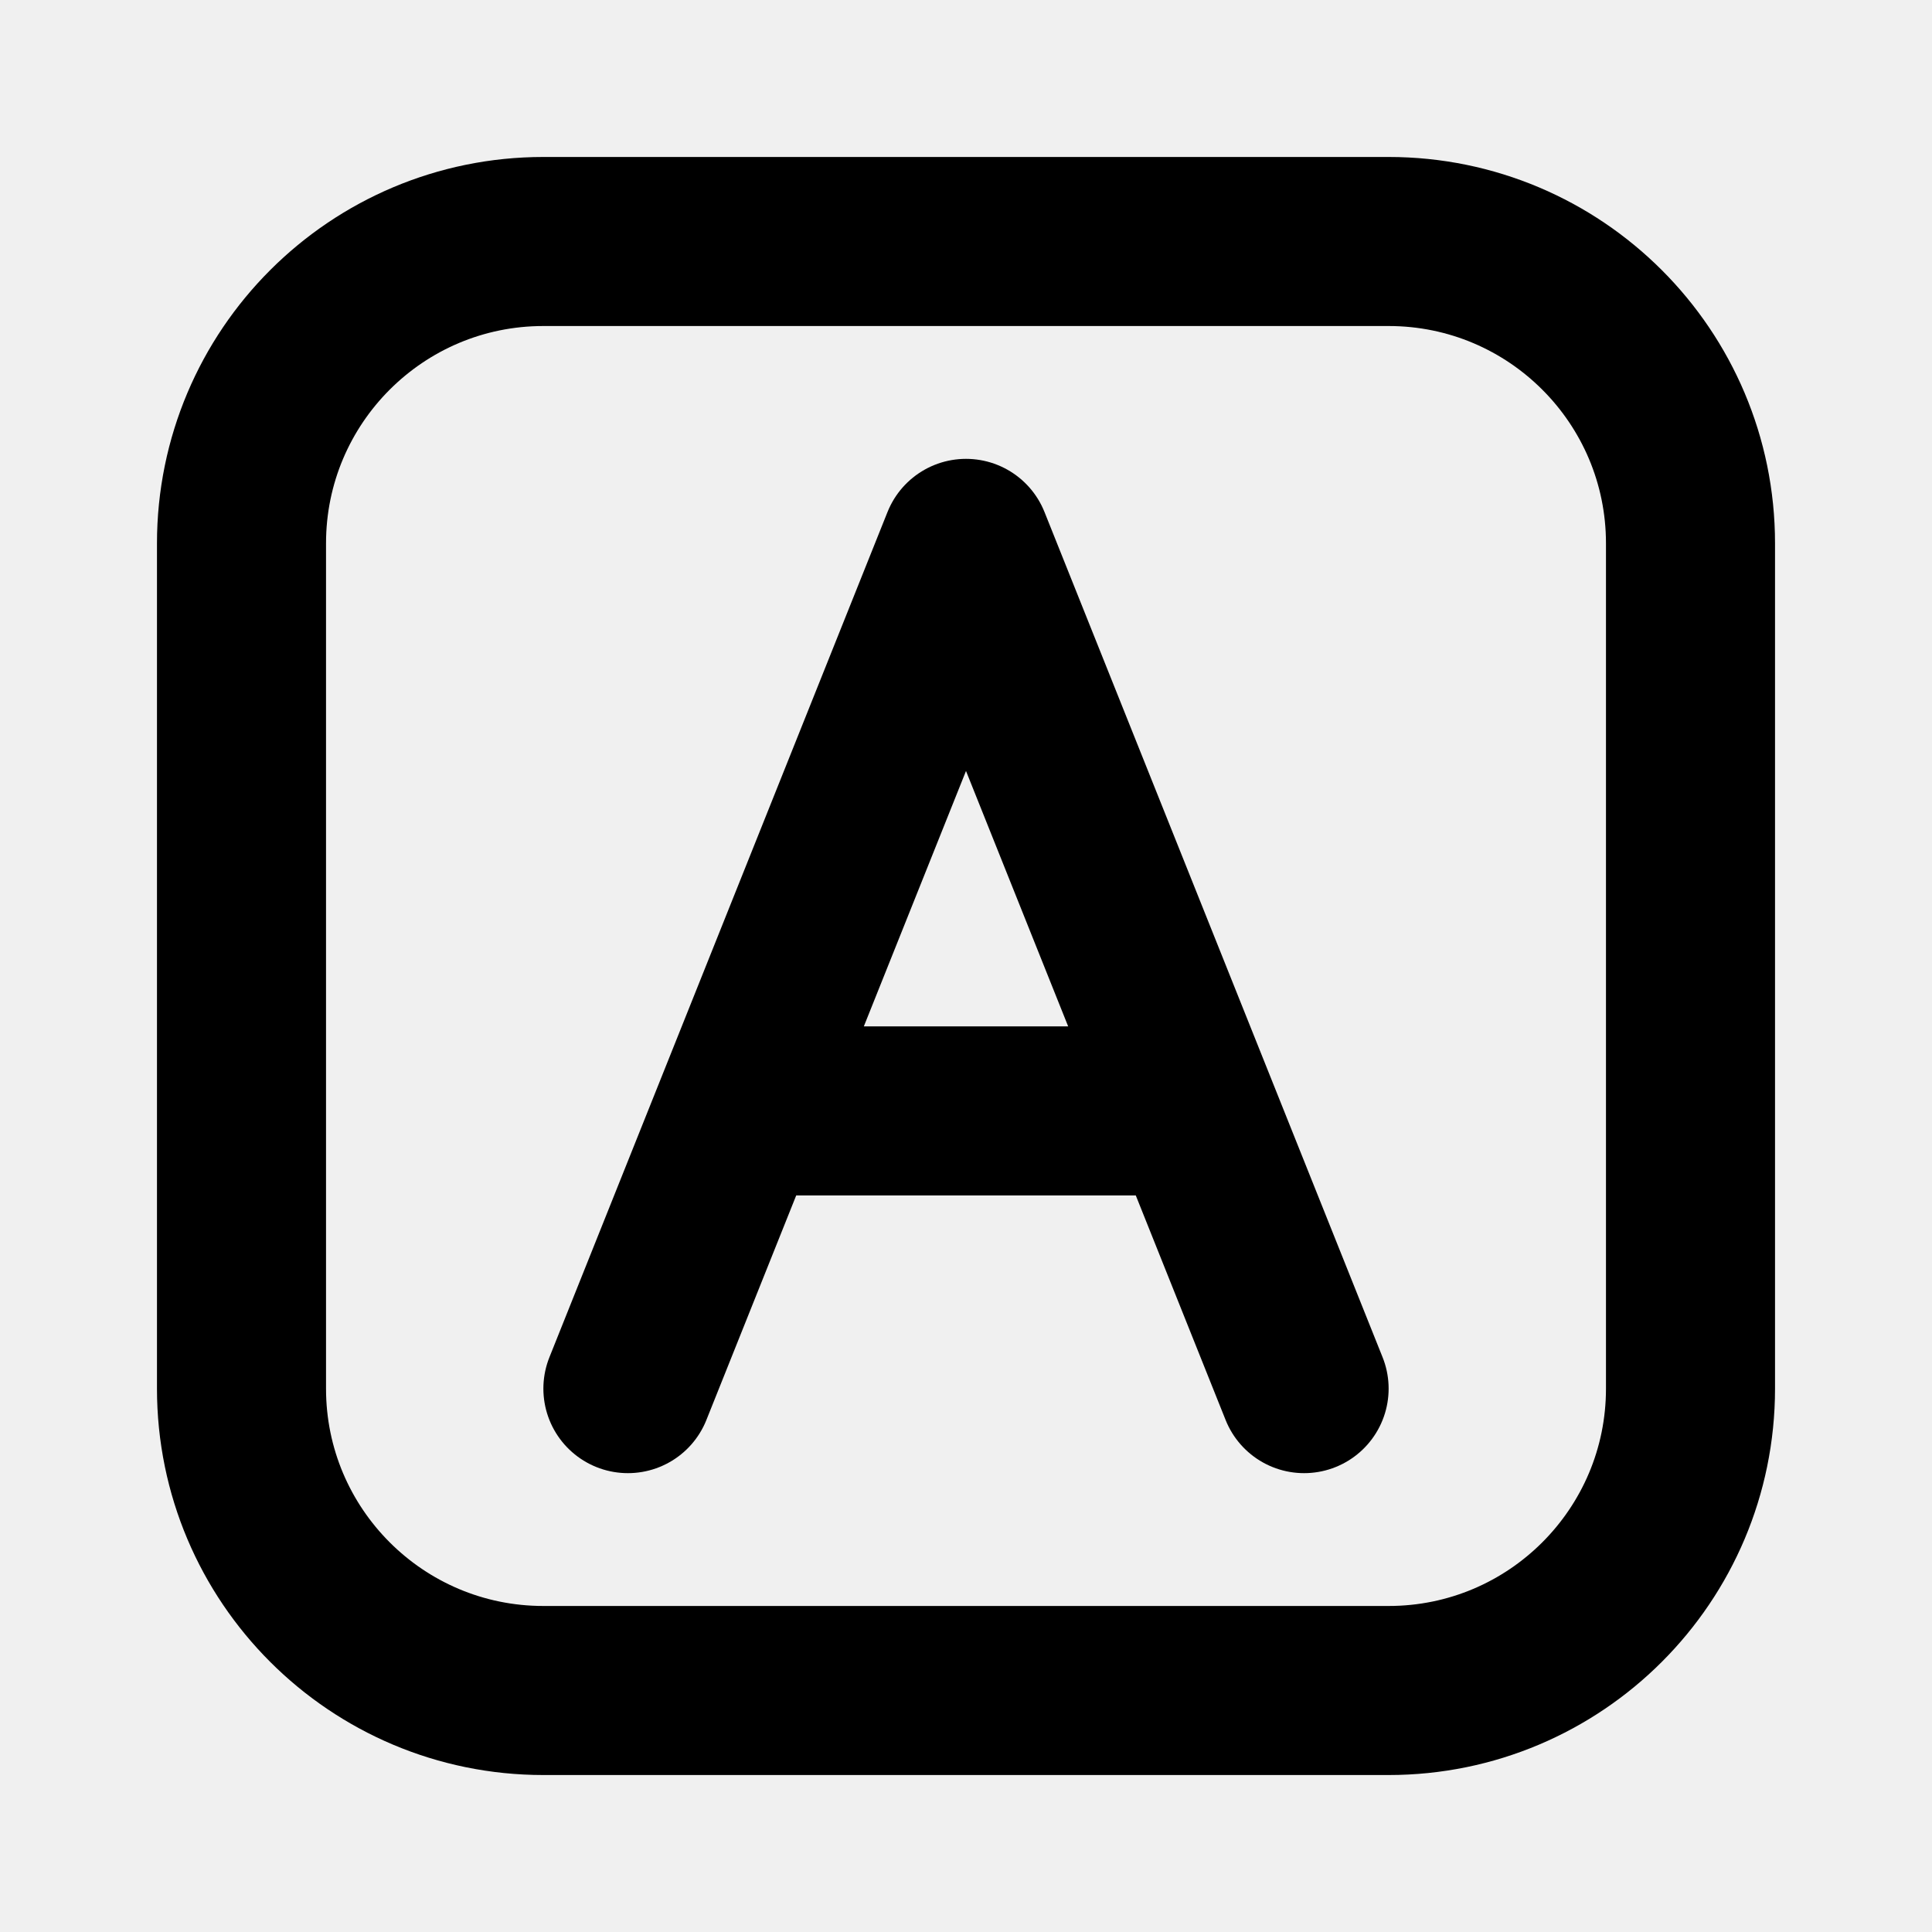
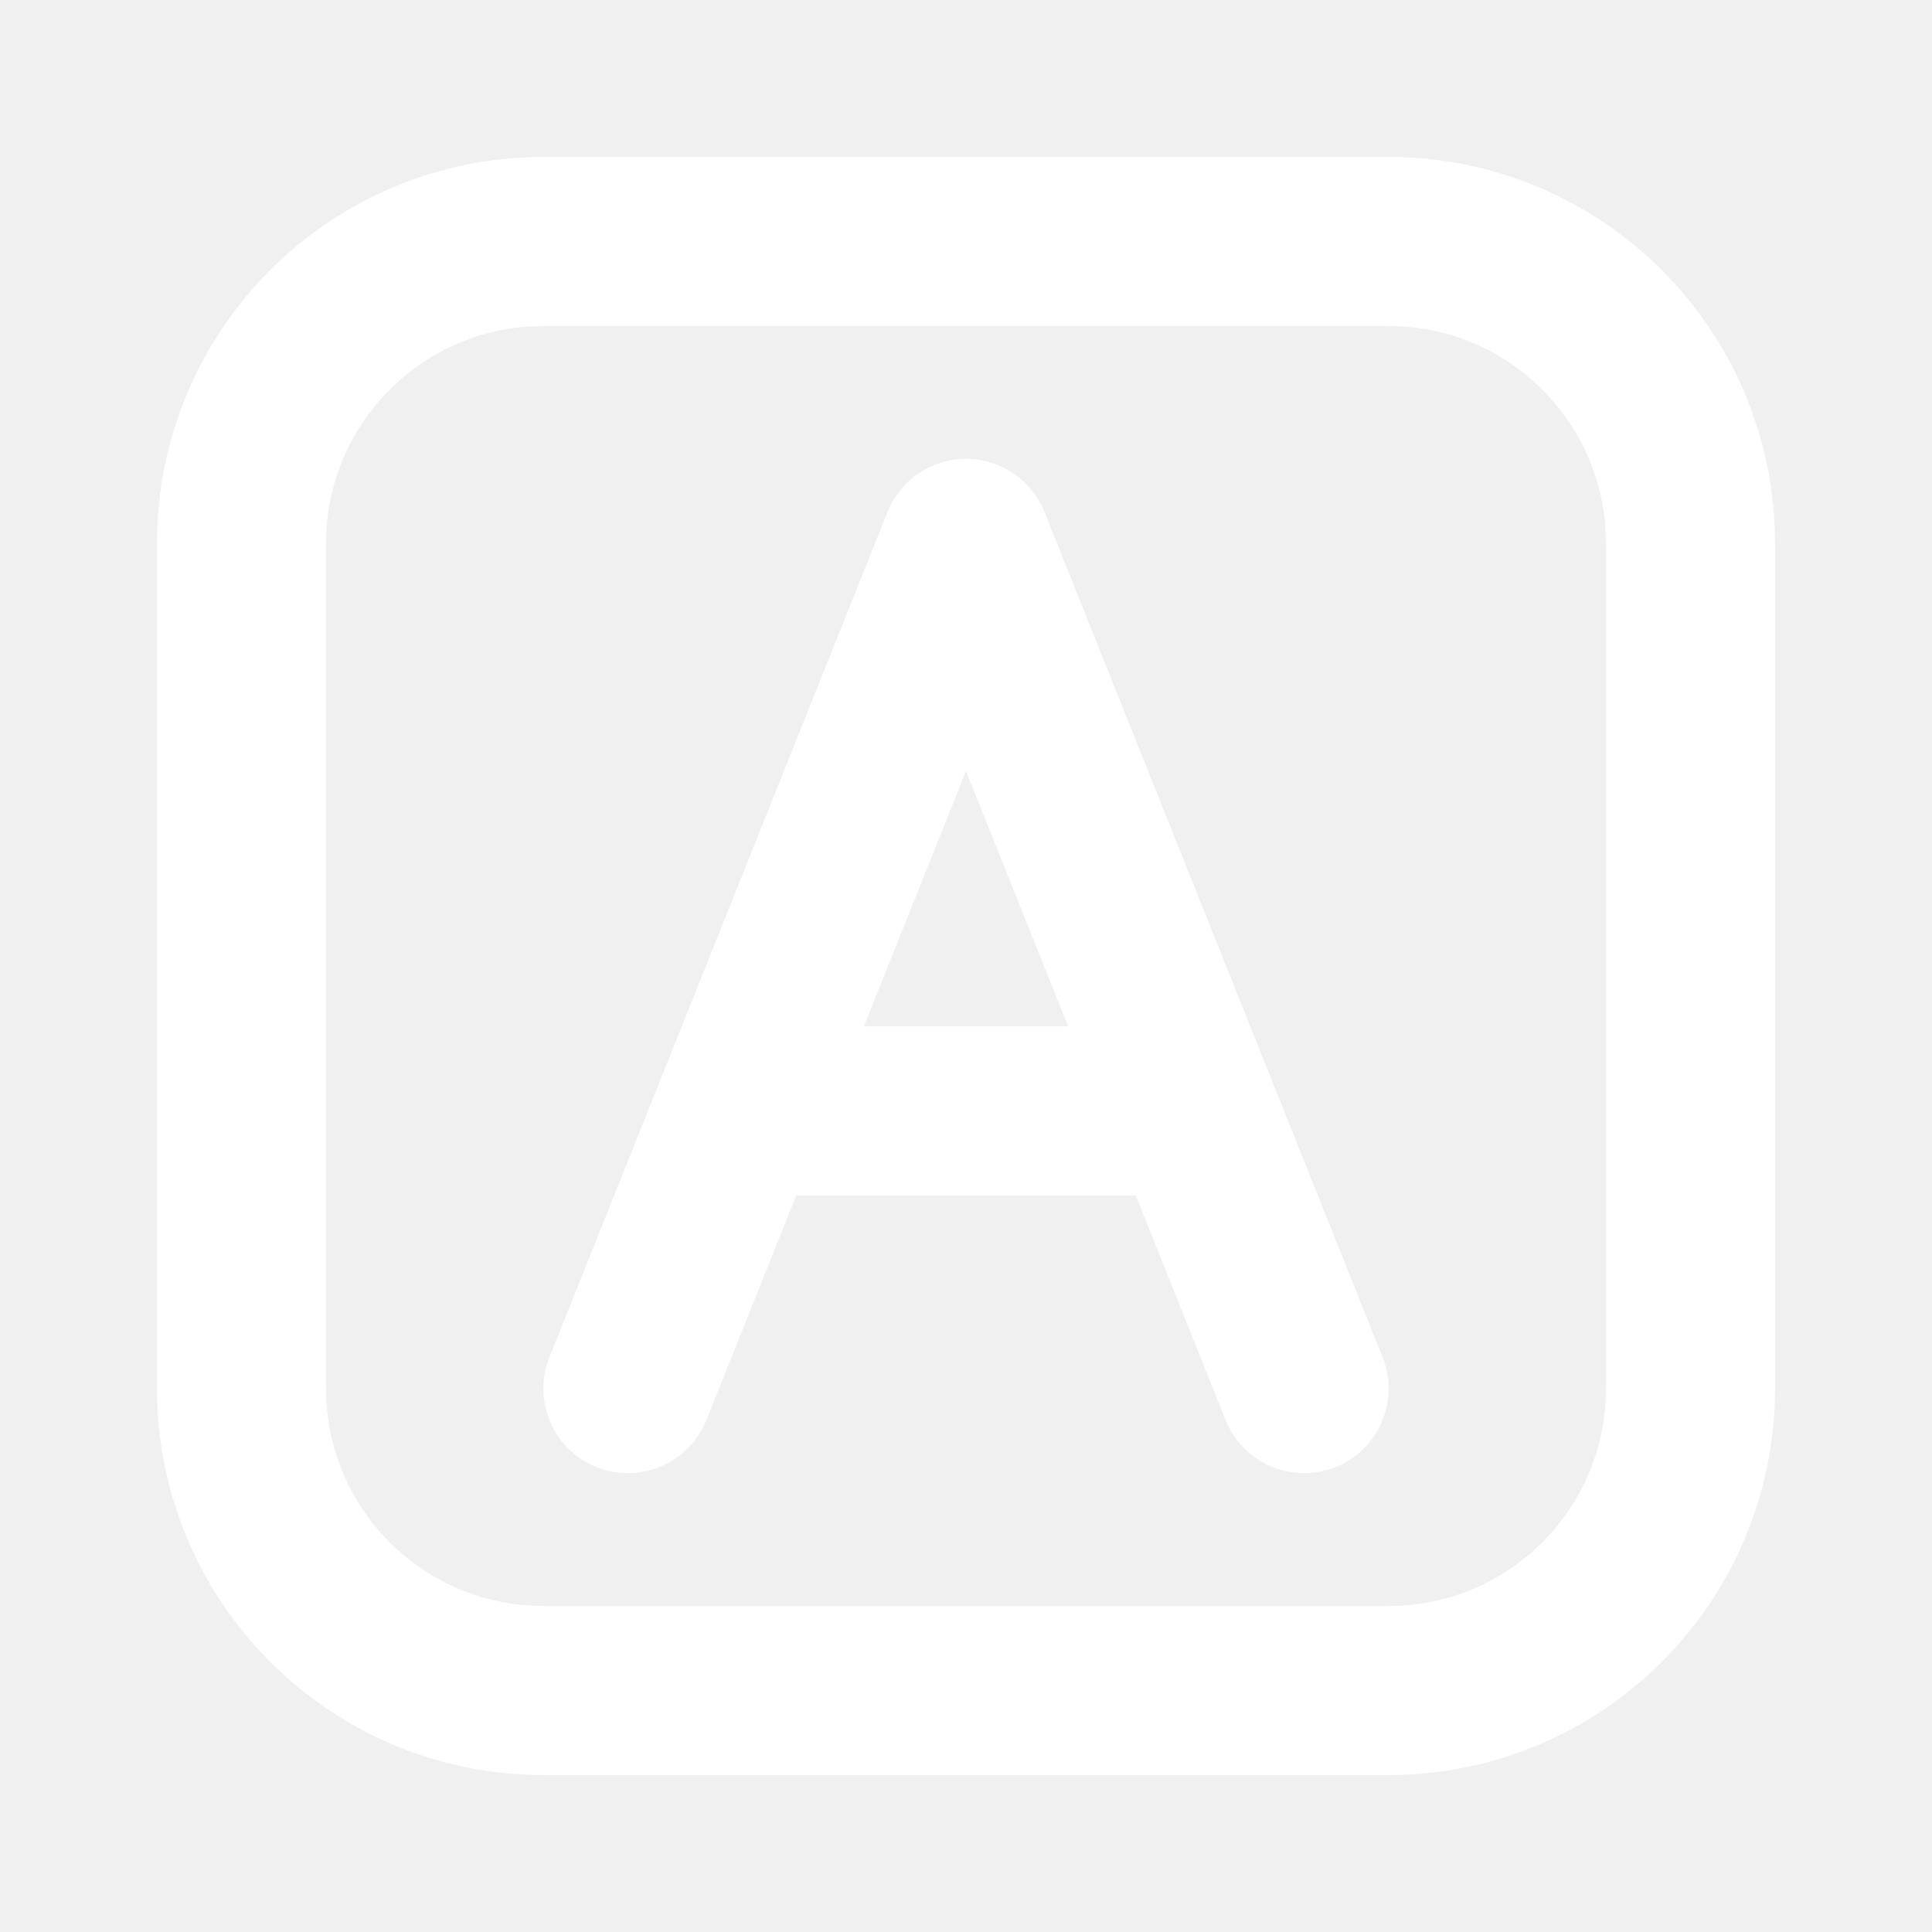
<svg xmlns="http://www.w3.org/2000/svg" width="16" height="16" viewBox="0 0 16 16">
-   <rect x="2" y="2" width="12" height="12" rx="2.5" ry="2.5" fill="none" stroke="#000000" stroke-width="1.4" stroke-linecap="round" stroke-linejoin="round" />
-   <path d="M5.2 11.5 L8 4.5 L10.8 11.5 M6.2 9.2 H9.8" fill="none" stroke="#000000" stroke-width="1.4" stroke-linecap="round" stroke-linejoin="round" />
+   <rect x="2" y="2" width="12" height="12" rx="2.5" ry="2.5" fill="none" stroke="#FFFFFF" stroke-width="1.4" stroke-linecap="round" stroke-linejoin="round" />
+   <path d="M5.2 11.5 L8 4.5 L10.8 11.5 M6.2 9.2 H9.8" fill="none" stroke="#FFFFFF" stroke-width="1.4" stroke-linecap="round" stroke-linejoin="round" />
</svg>
